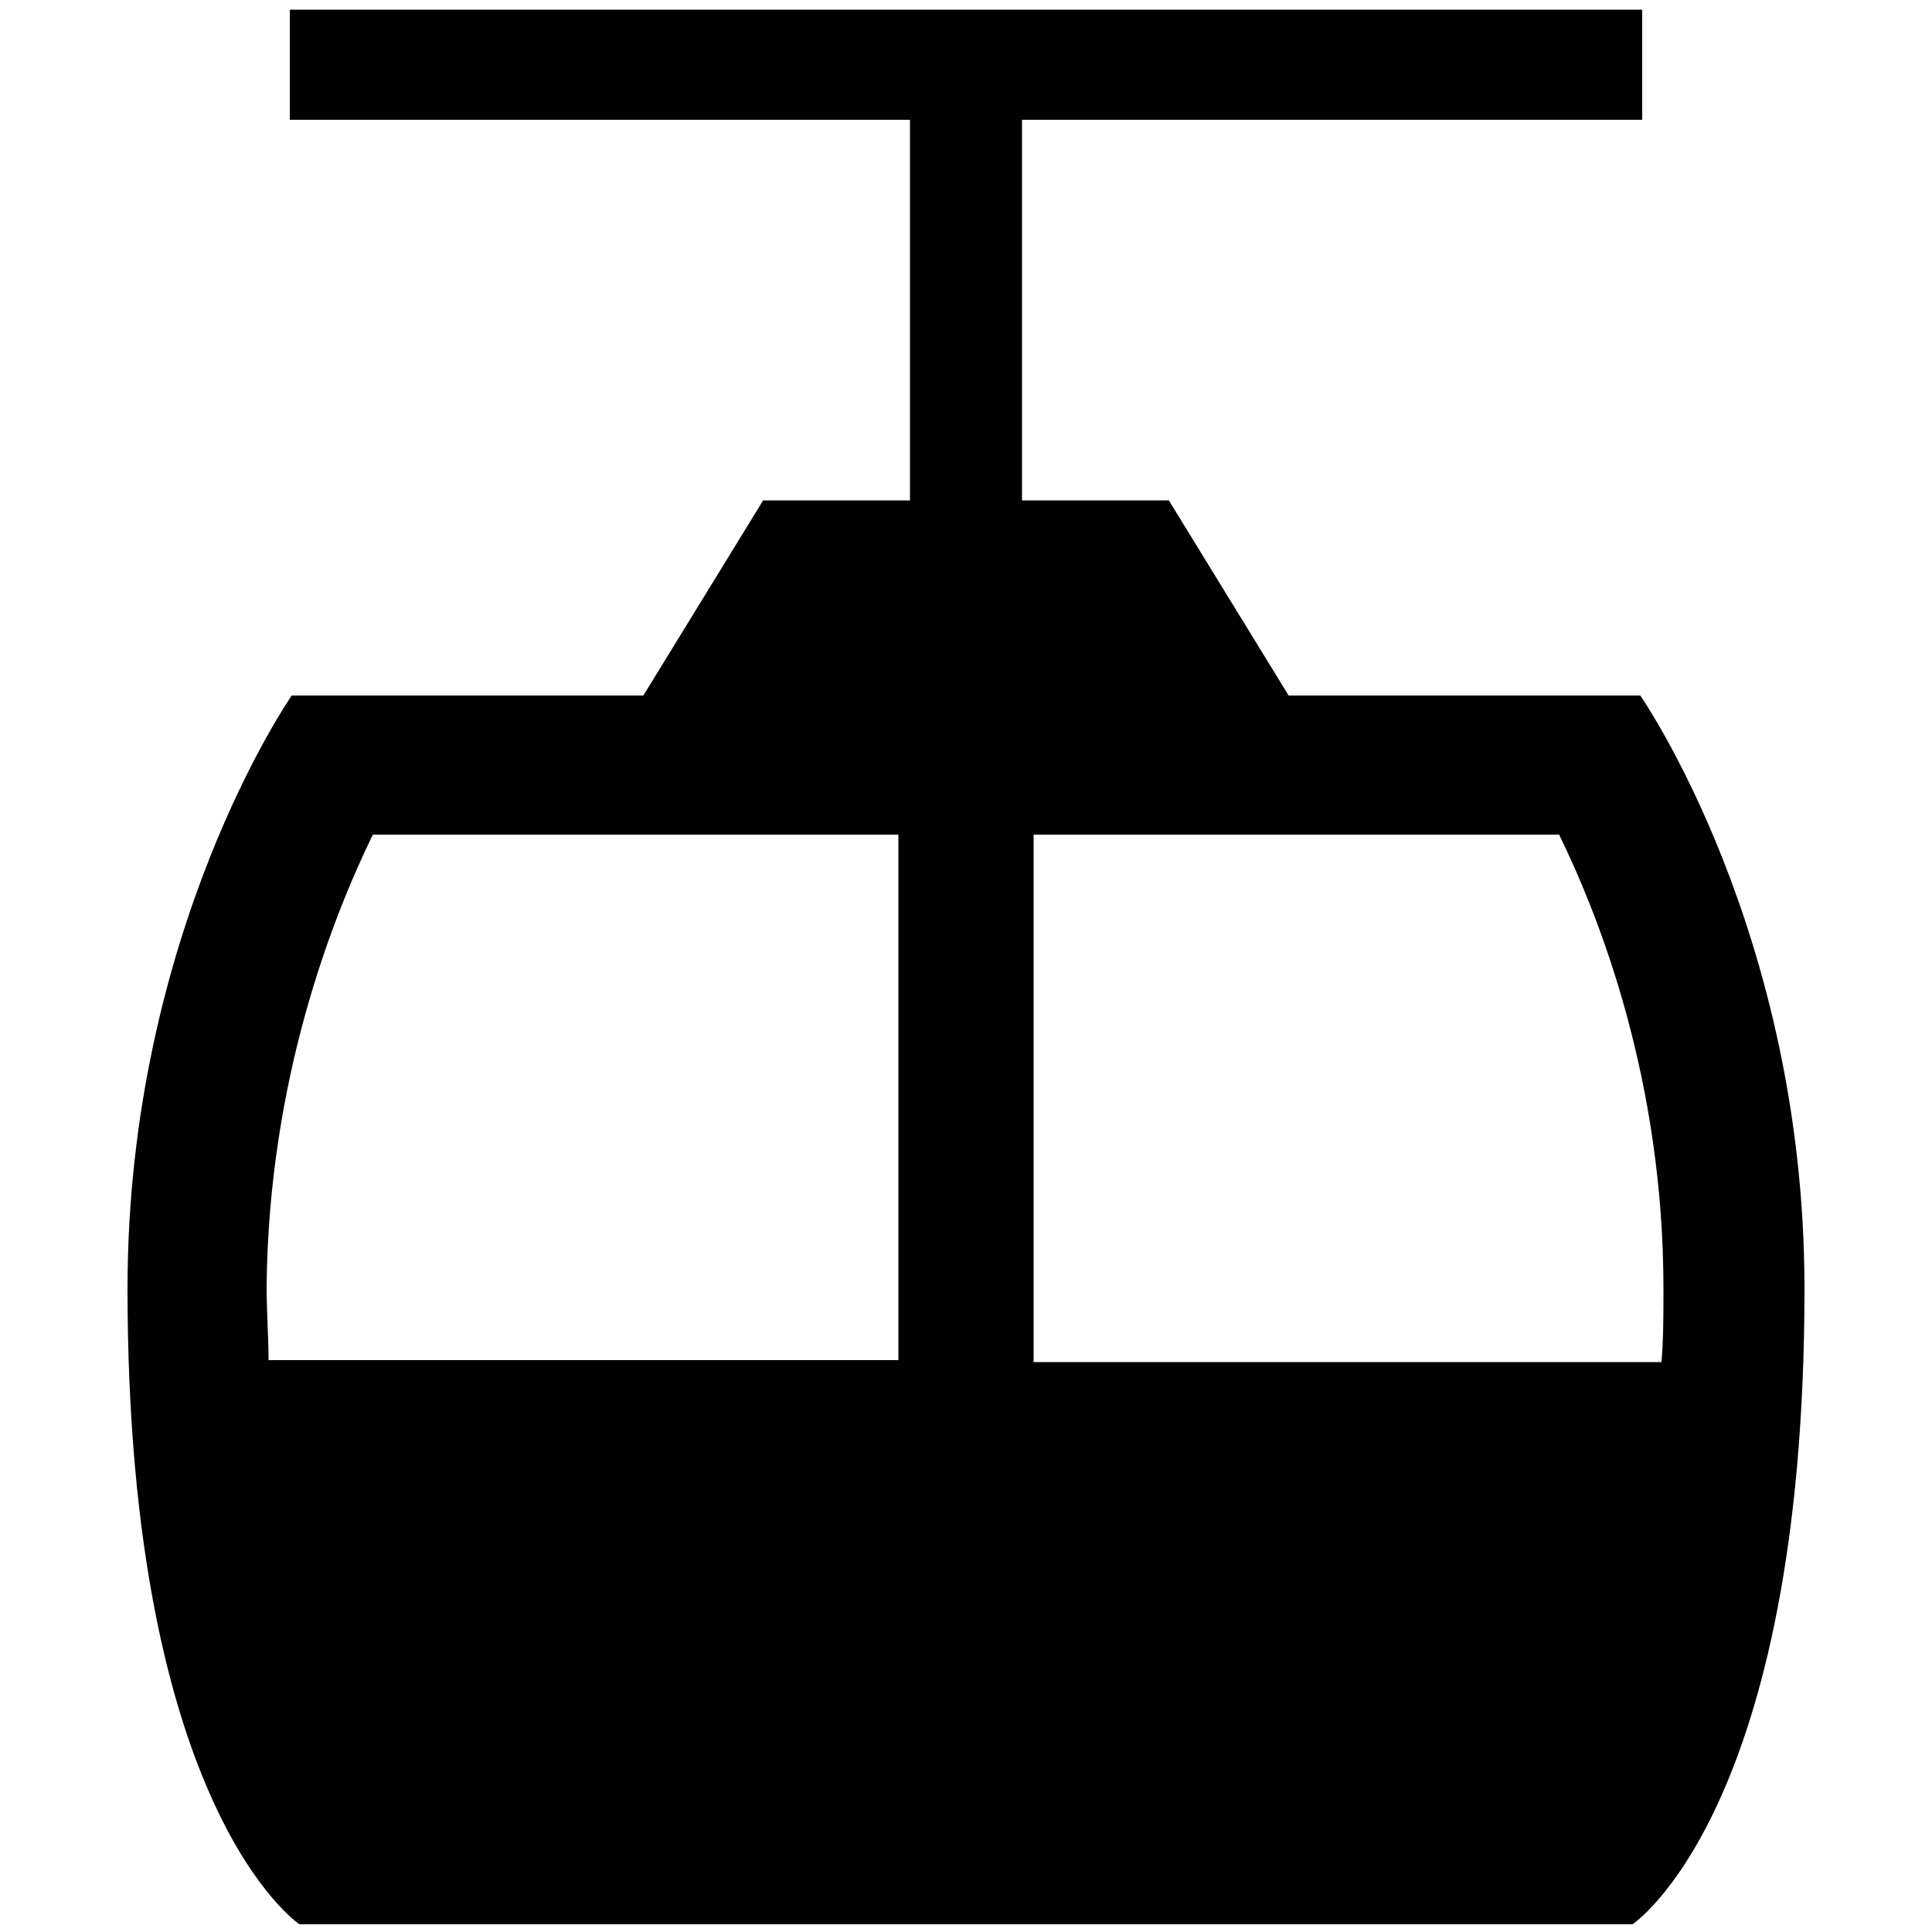
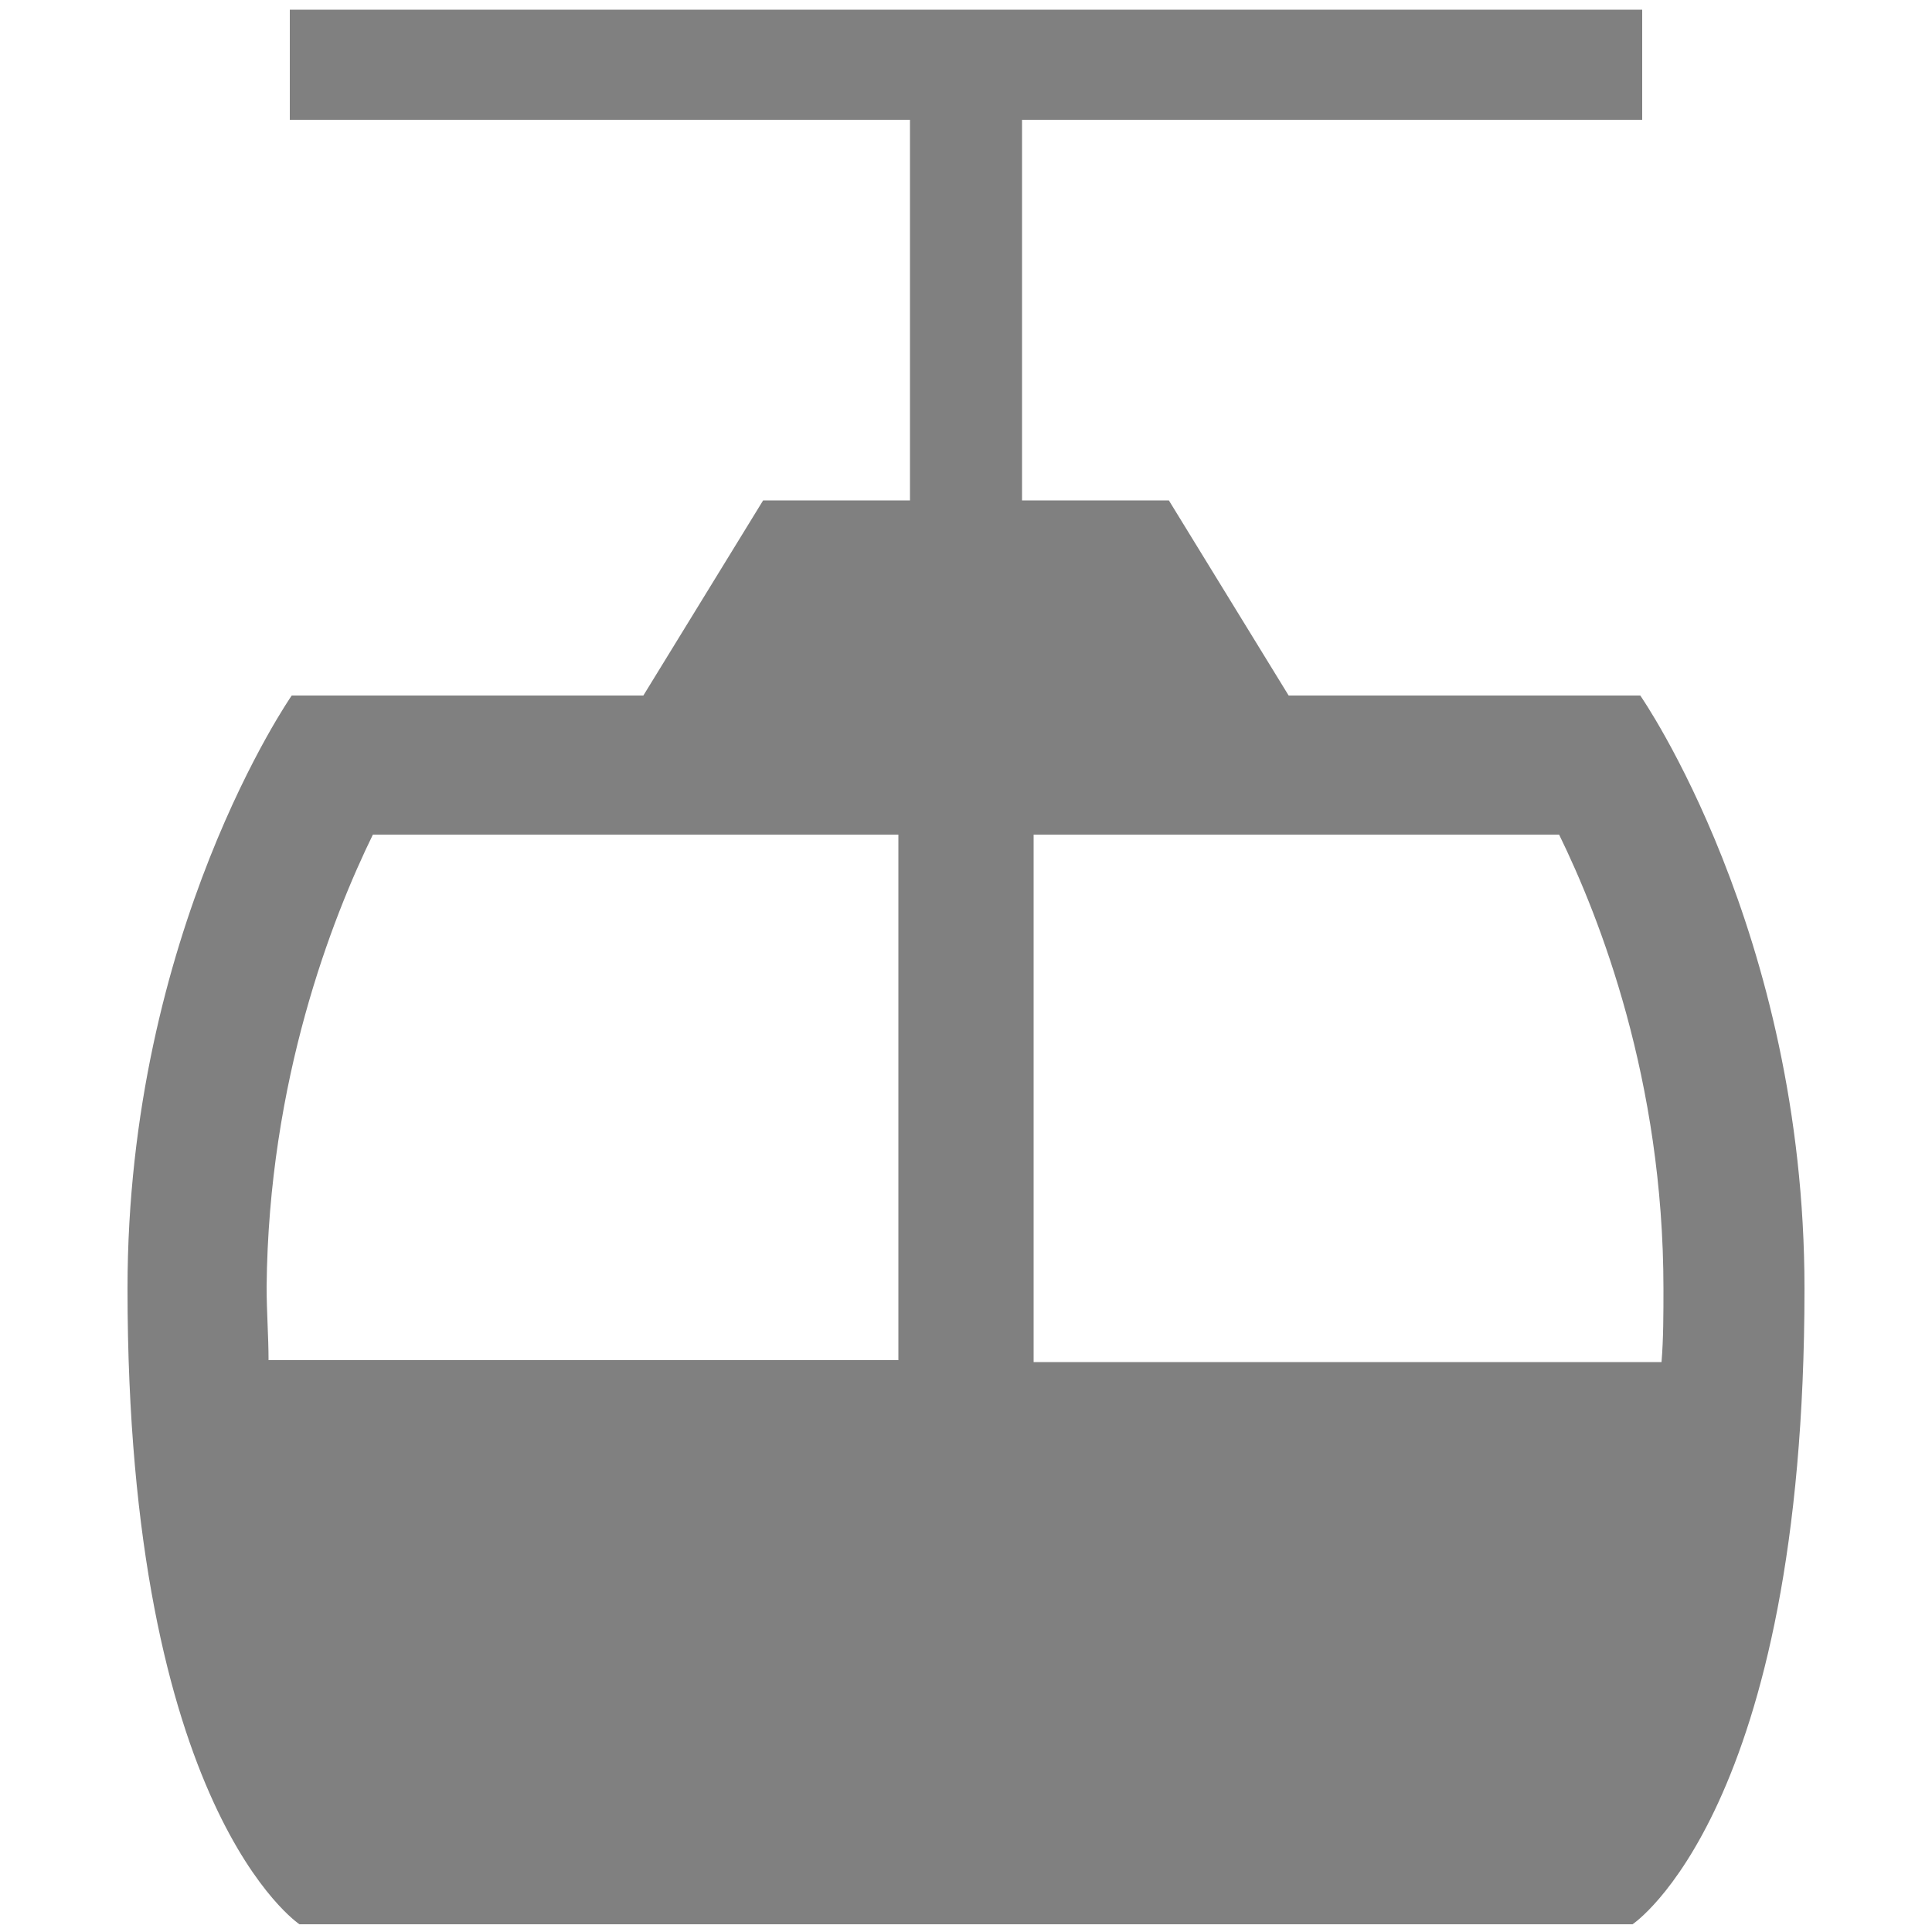
<svg xmlns="http://www.w3.org/2000/svg" version="1.1" id="Layer_1" x="0px" y="0px" viewBox="0 0 100 100" style="enable-background:new 0 0 100 100;" xml:space="preserve">
  <style type="text/css">
- 	.st0{fill:#000100;}
+ 	.st0{fill:gray;}
</style>
  <path class="st0" d="M84.9,36H66.7l-6.2-10.1h-7.6V6.2H85V0.5H15v5.7h32.1v19.7h-7.6L33.3,36H15.1c0,0-8.5,12.2-8.5,30.7  c0,27,8.9,32.9,8.9,32.9h69c0,0,8.9-5.9,8.9-32.9C93.4,48.2,84.9,36,84.9,36z M86.1,66.7c0,1.3,0,2.6-0.1,3.8H53.5V43.2h27.2  C82.8,47.5,86.1,55.9,86.1,66.7z M19.3,43.2h27.2v27.2H13.9c0-1.2-0.1-2.5-0.1-3.8C13.9,55.9,17.2,47.5,19.3,43.2z" />
</svg>
